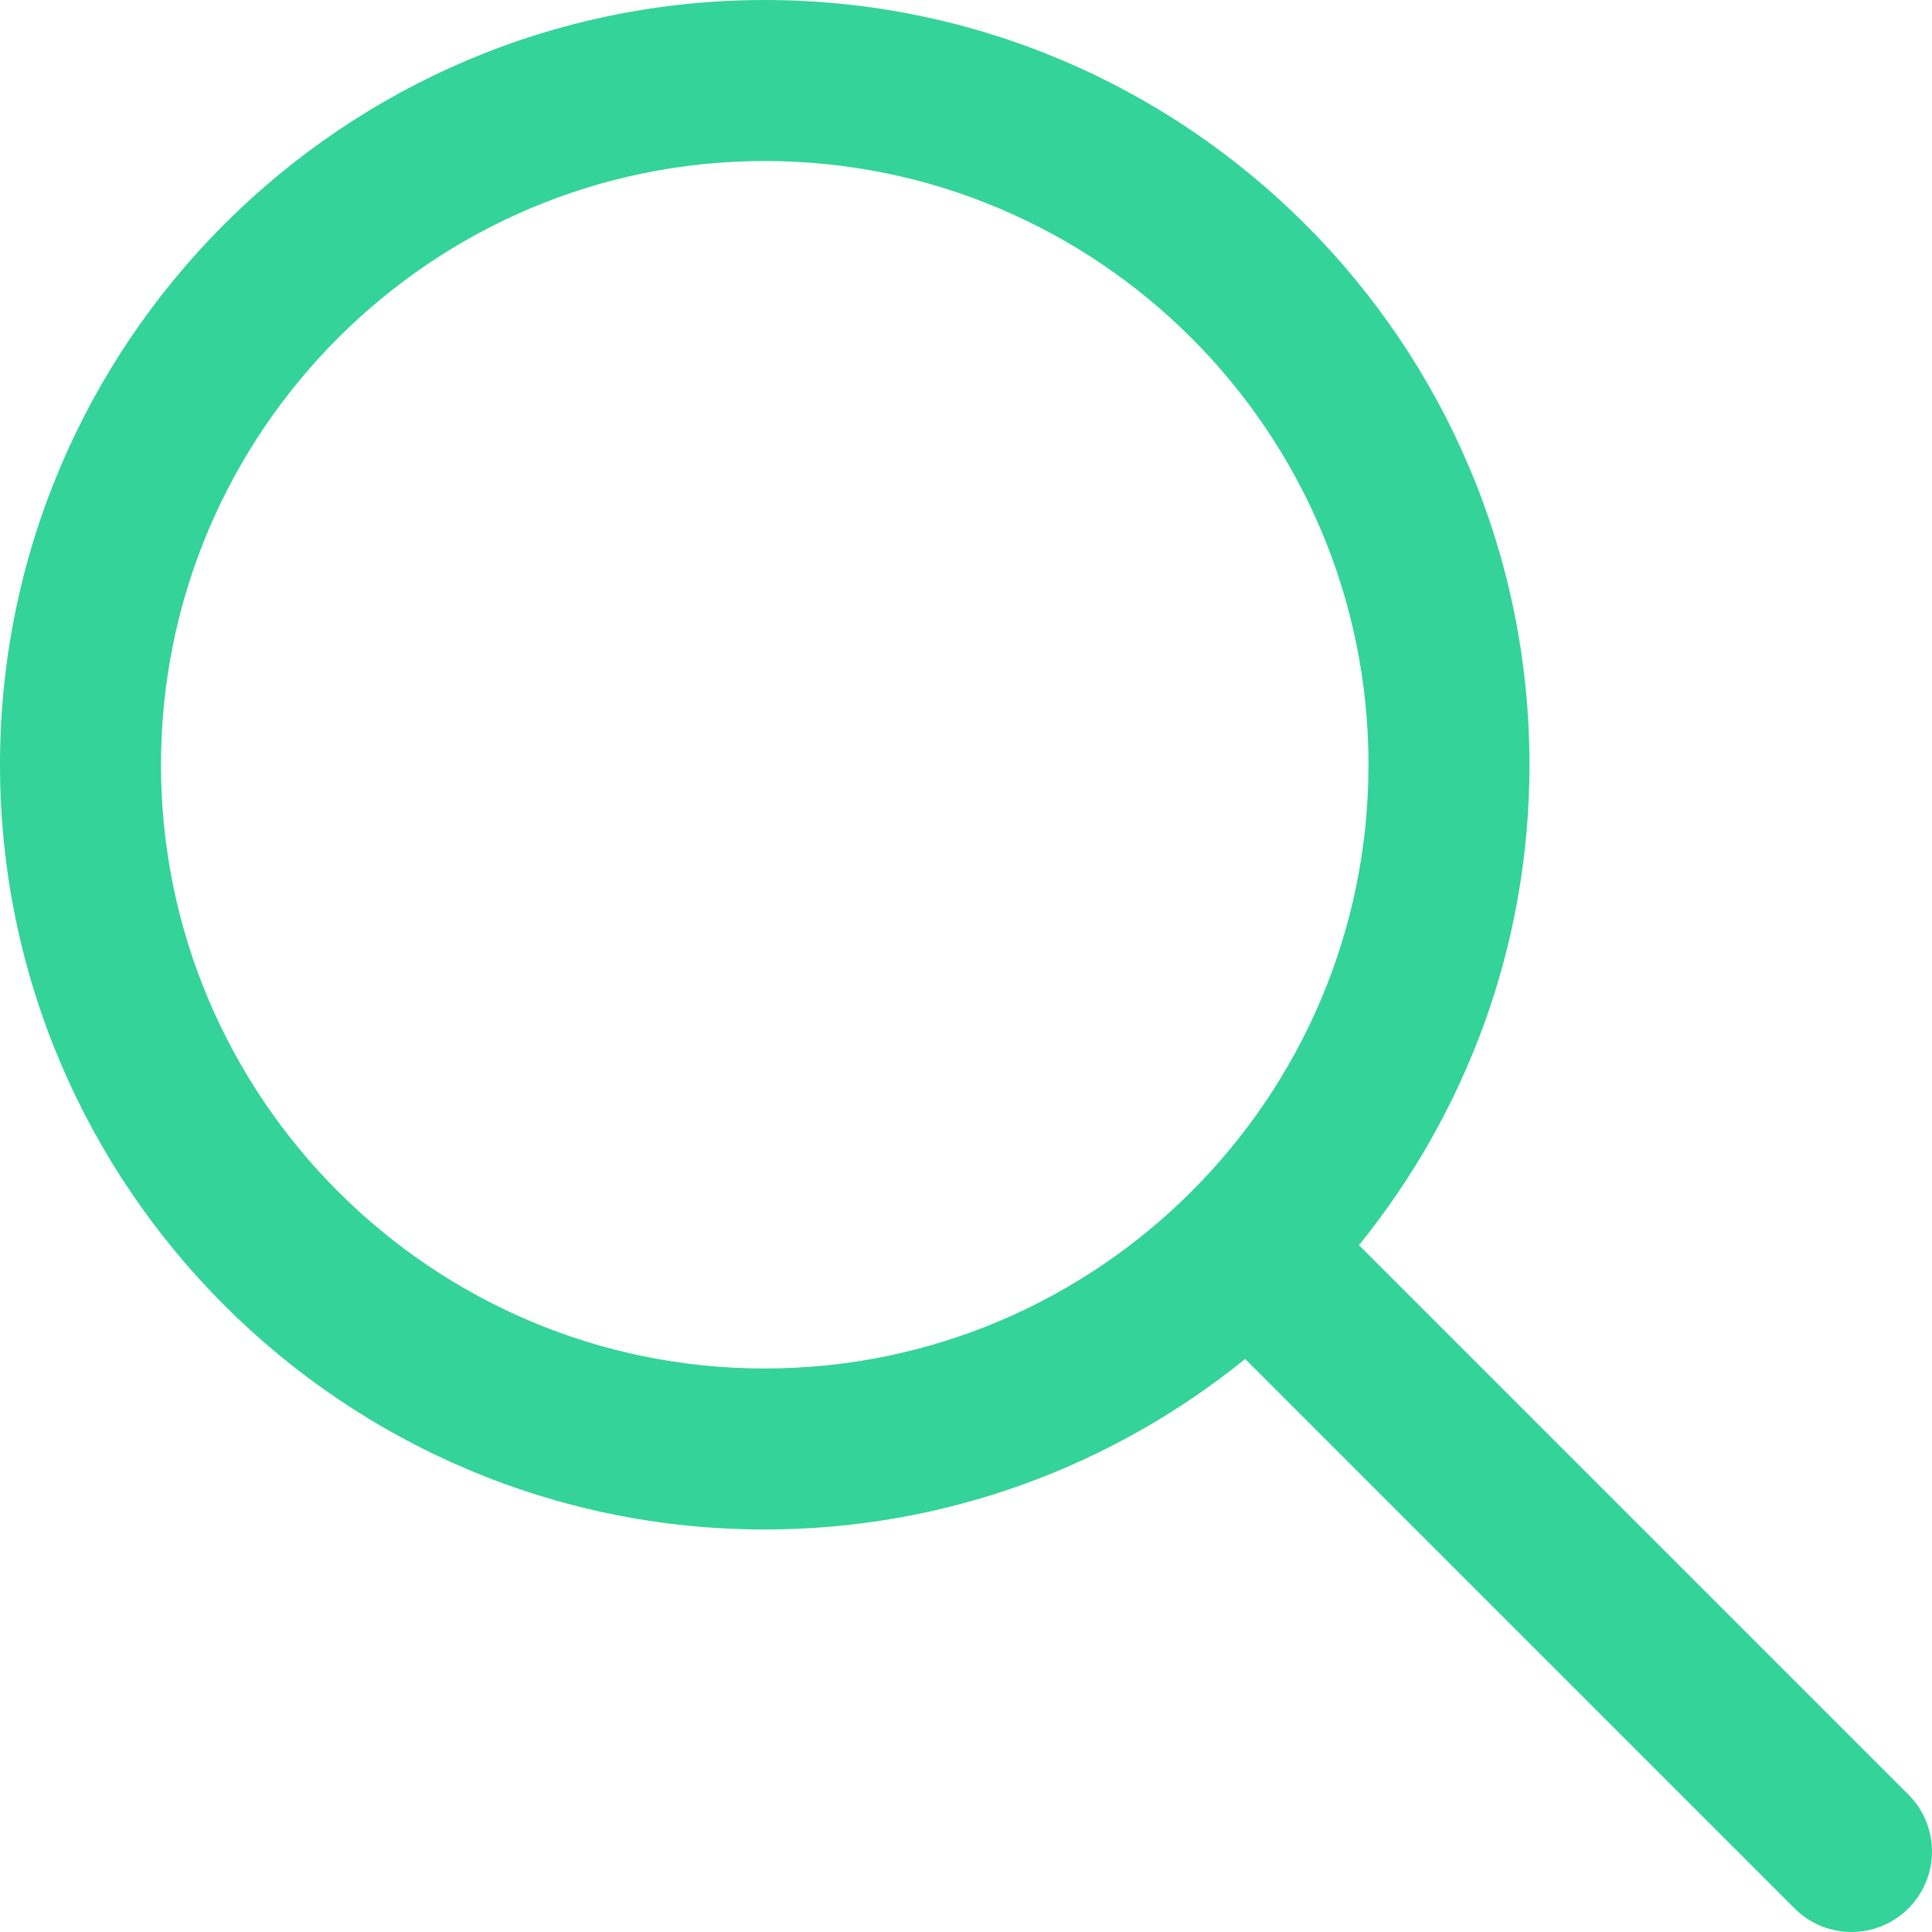
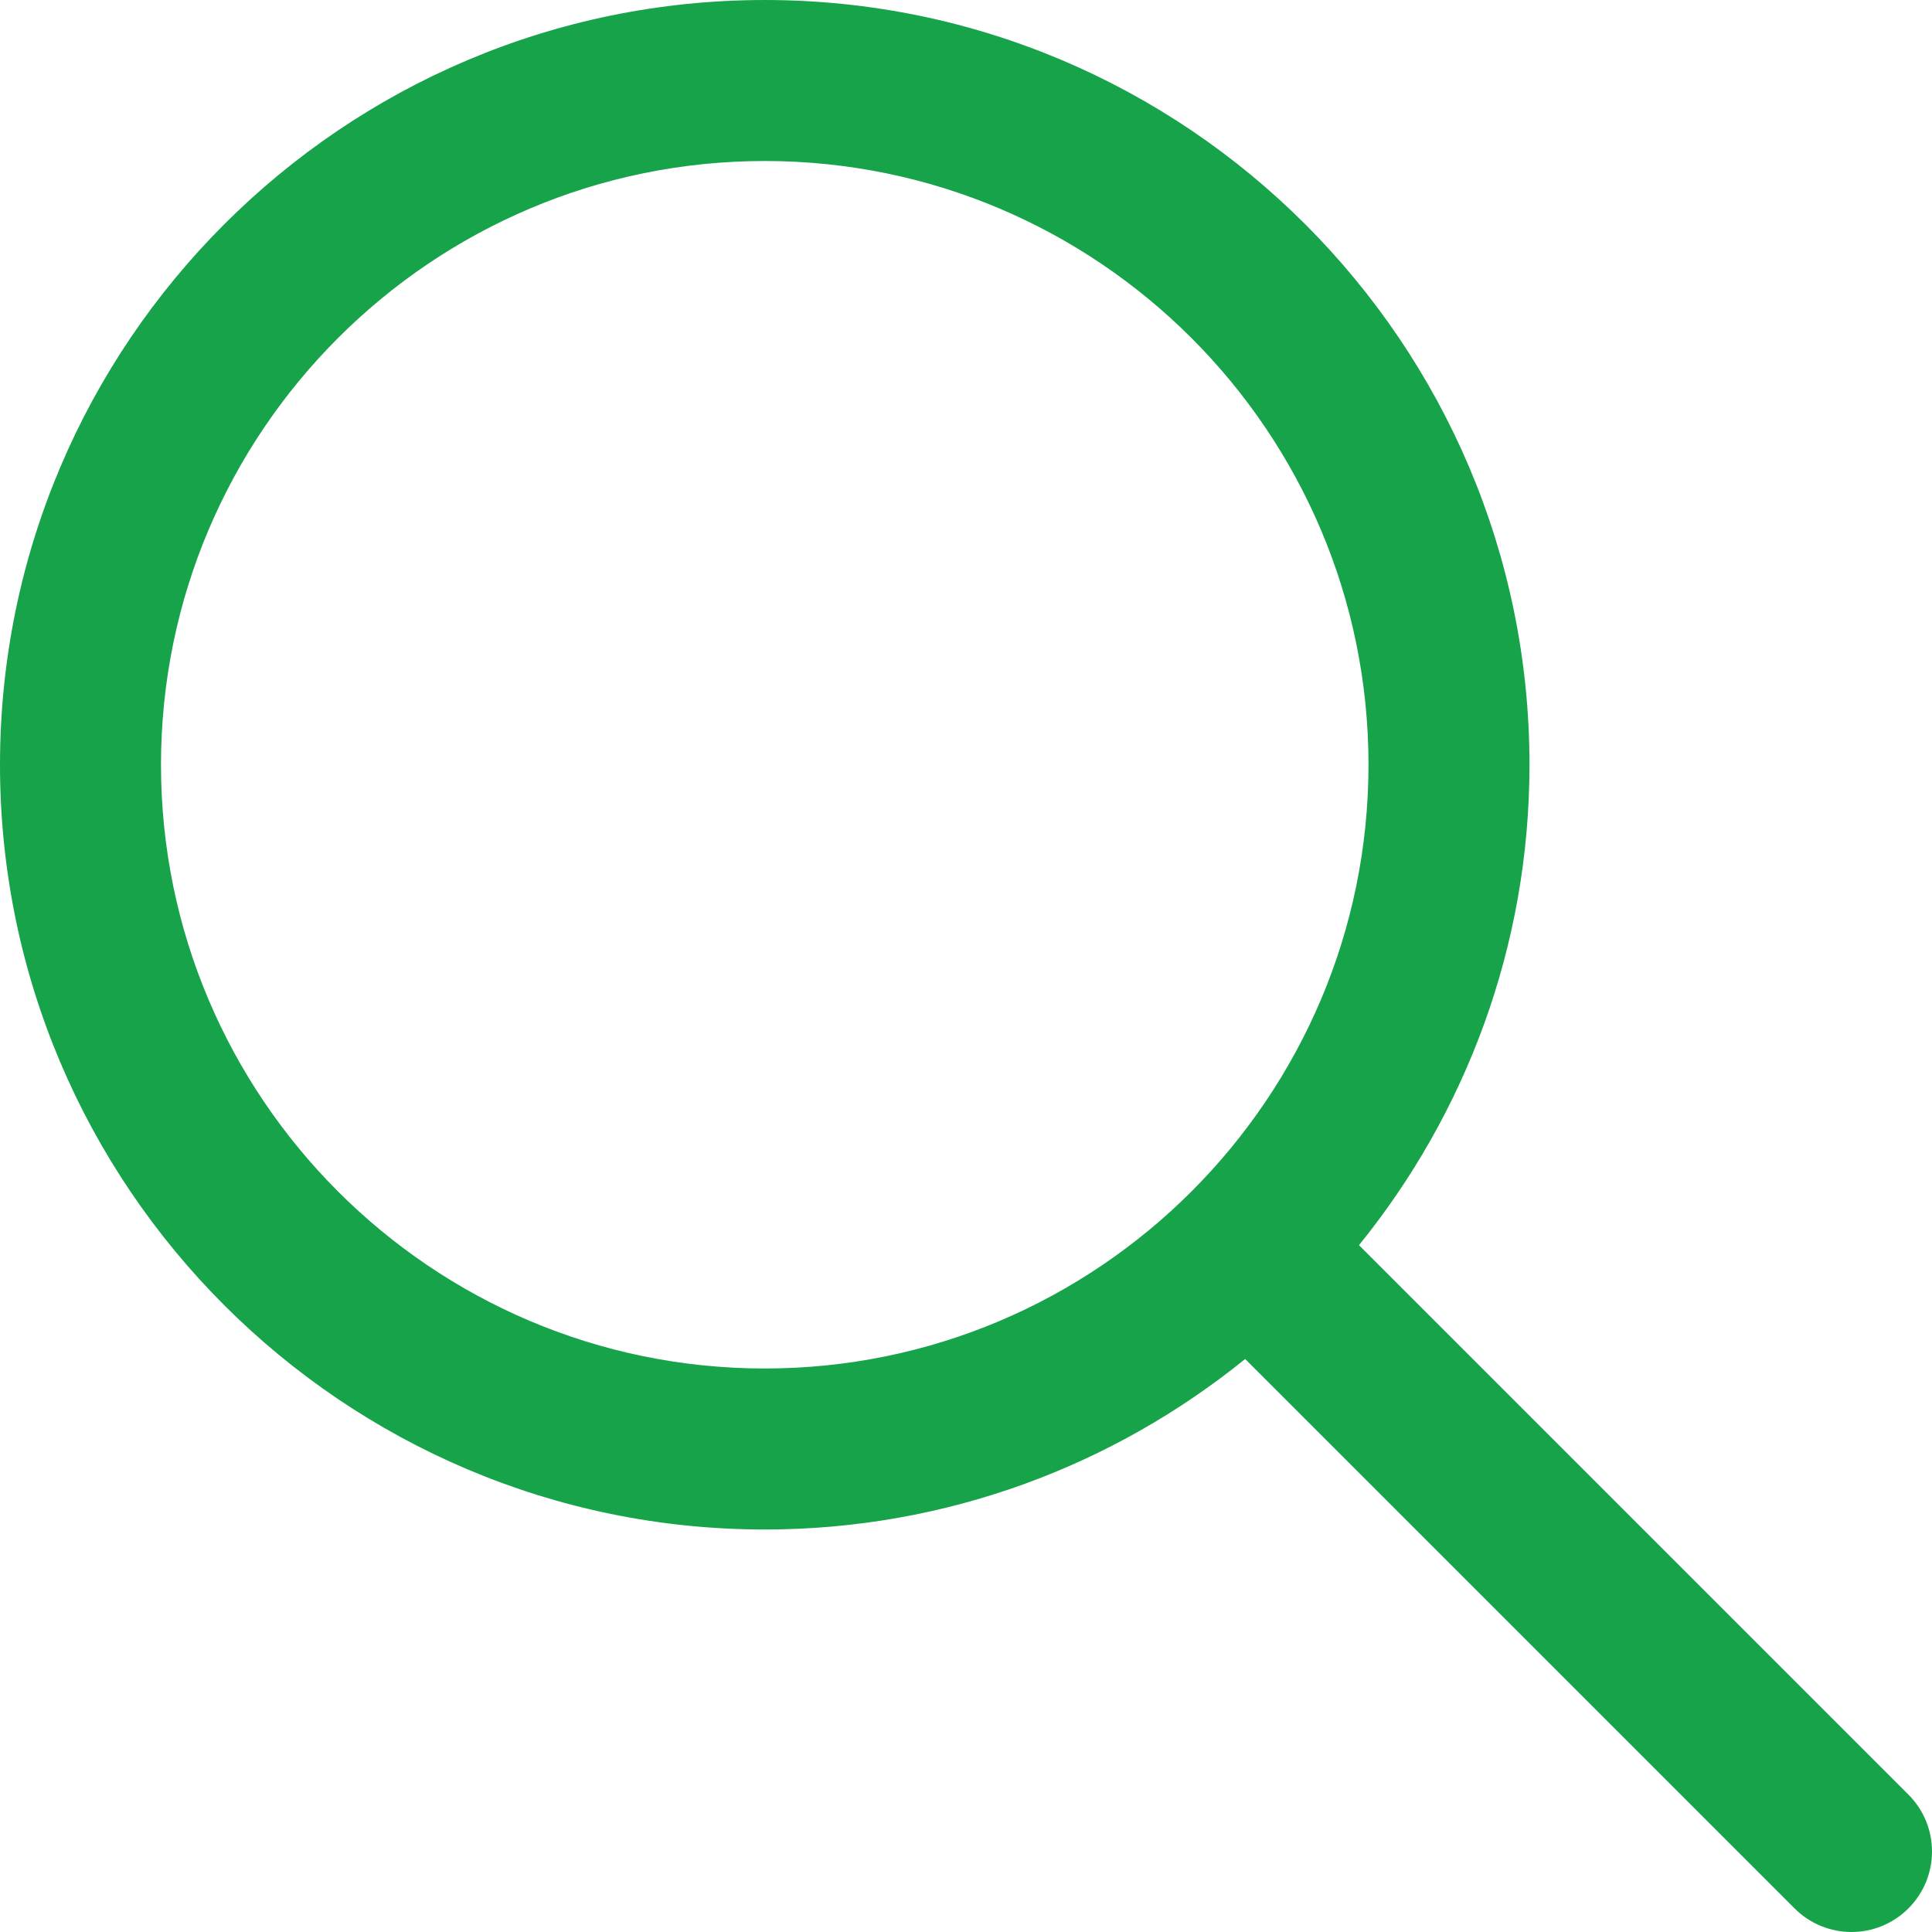
- <svg xmlns="http://www.w3.org/2000/svg" fill="#34d399" version="1.1" id="Capa_1" x="0px" y="0px" viewBox="0 0 512.005 512.005" style="enable-background:new 0 0 512.005 512.005;" xml:space="preserve">
+ <svg xmlns="http://www.w3.org/2000/svg" fill="#16A34A" version="1.1" id="Capa_1" x="0px" y="0px" viewBox="0 0 512.005 512.005" style="enable-background:new 0 0 512.005 512.005;" xml:space="preserve">
  <g>
    <g>
      <path d="M505.749,475.587l-145.6-145.6c28.203-34.837,45.184-79.104,45.184-127.317c0-111.744-90.923-202.667-202.667-202.667    S0,90.925,0,202.669s90.923,202.667,202.667,202.667c48.213,0,92.48-16.981,127.317-45.184l145.6,145.6    c4.16,4.16,9.621,6.251,15.083,6.251s10.923-2.091,15.083-6.251C514.091,497.411,514.091,483.928,505.749,475.587z     M202.667,362.669c-88.235,0-160-71.765-160-160s71.765-160,160-160s160,71.765,160,160S290.901,362.669,202.667,362.669z" />
    </g>
  </g>
  <g>
</g>
  <g>
</g>
  <g>
</g>
  <g>
</g>
  <g>
</g>
  <g>
</g>
  <g>
</g>
  <g>
</g>
  <g>
</g>
  <g>
</g>
  <g>
</g>
  <g>
</g>
  <g>
</g>
  <g>
</g>
  <g>
</g>
</svg>
